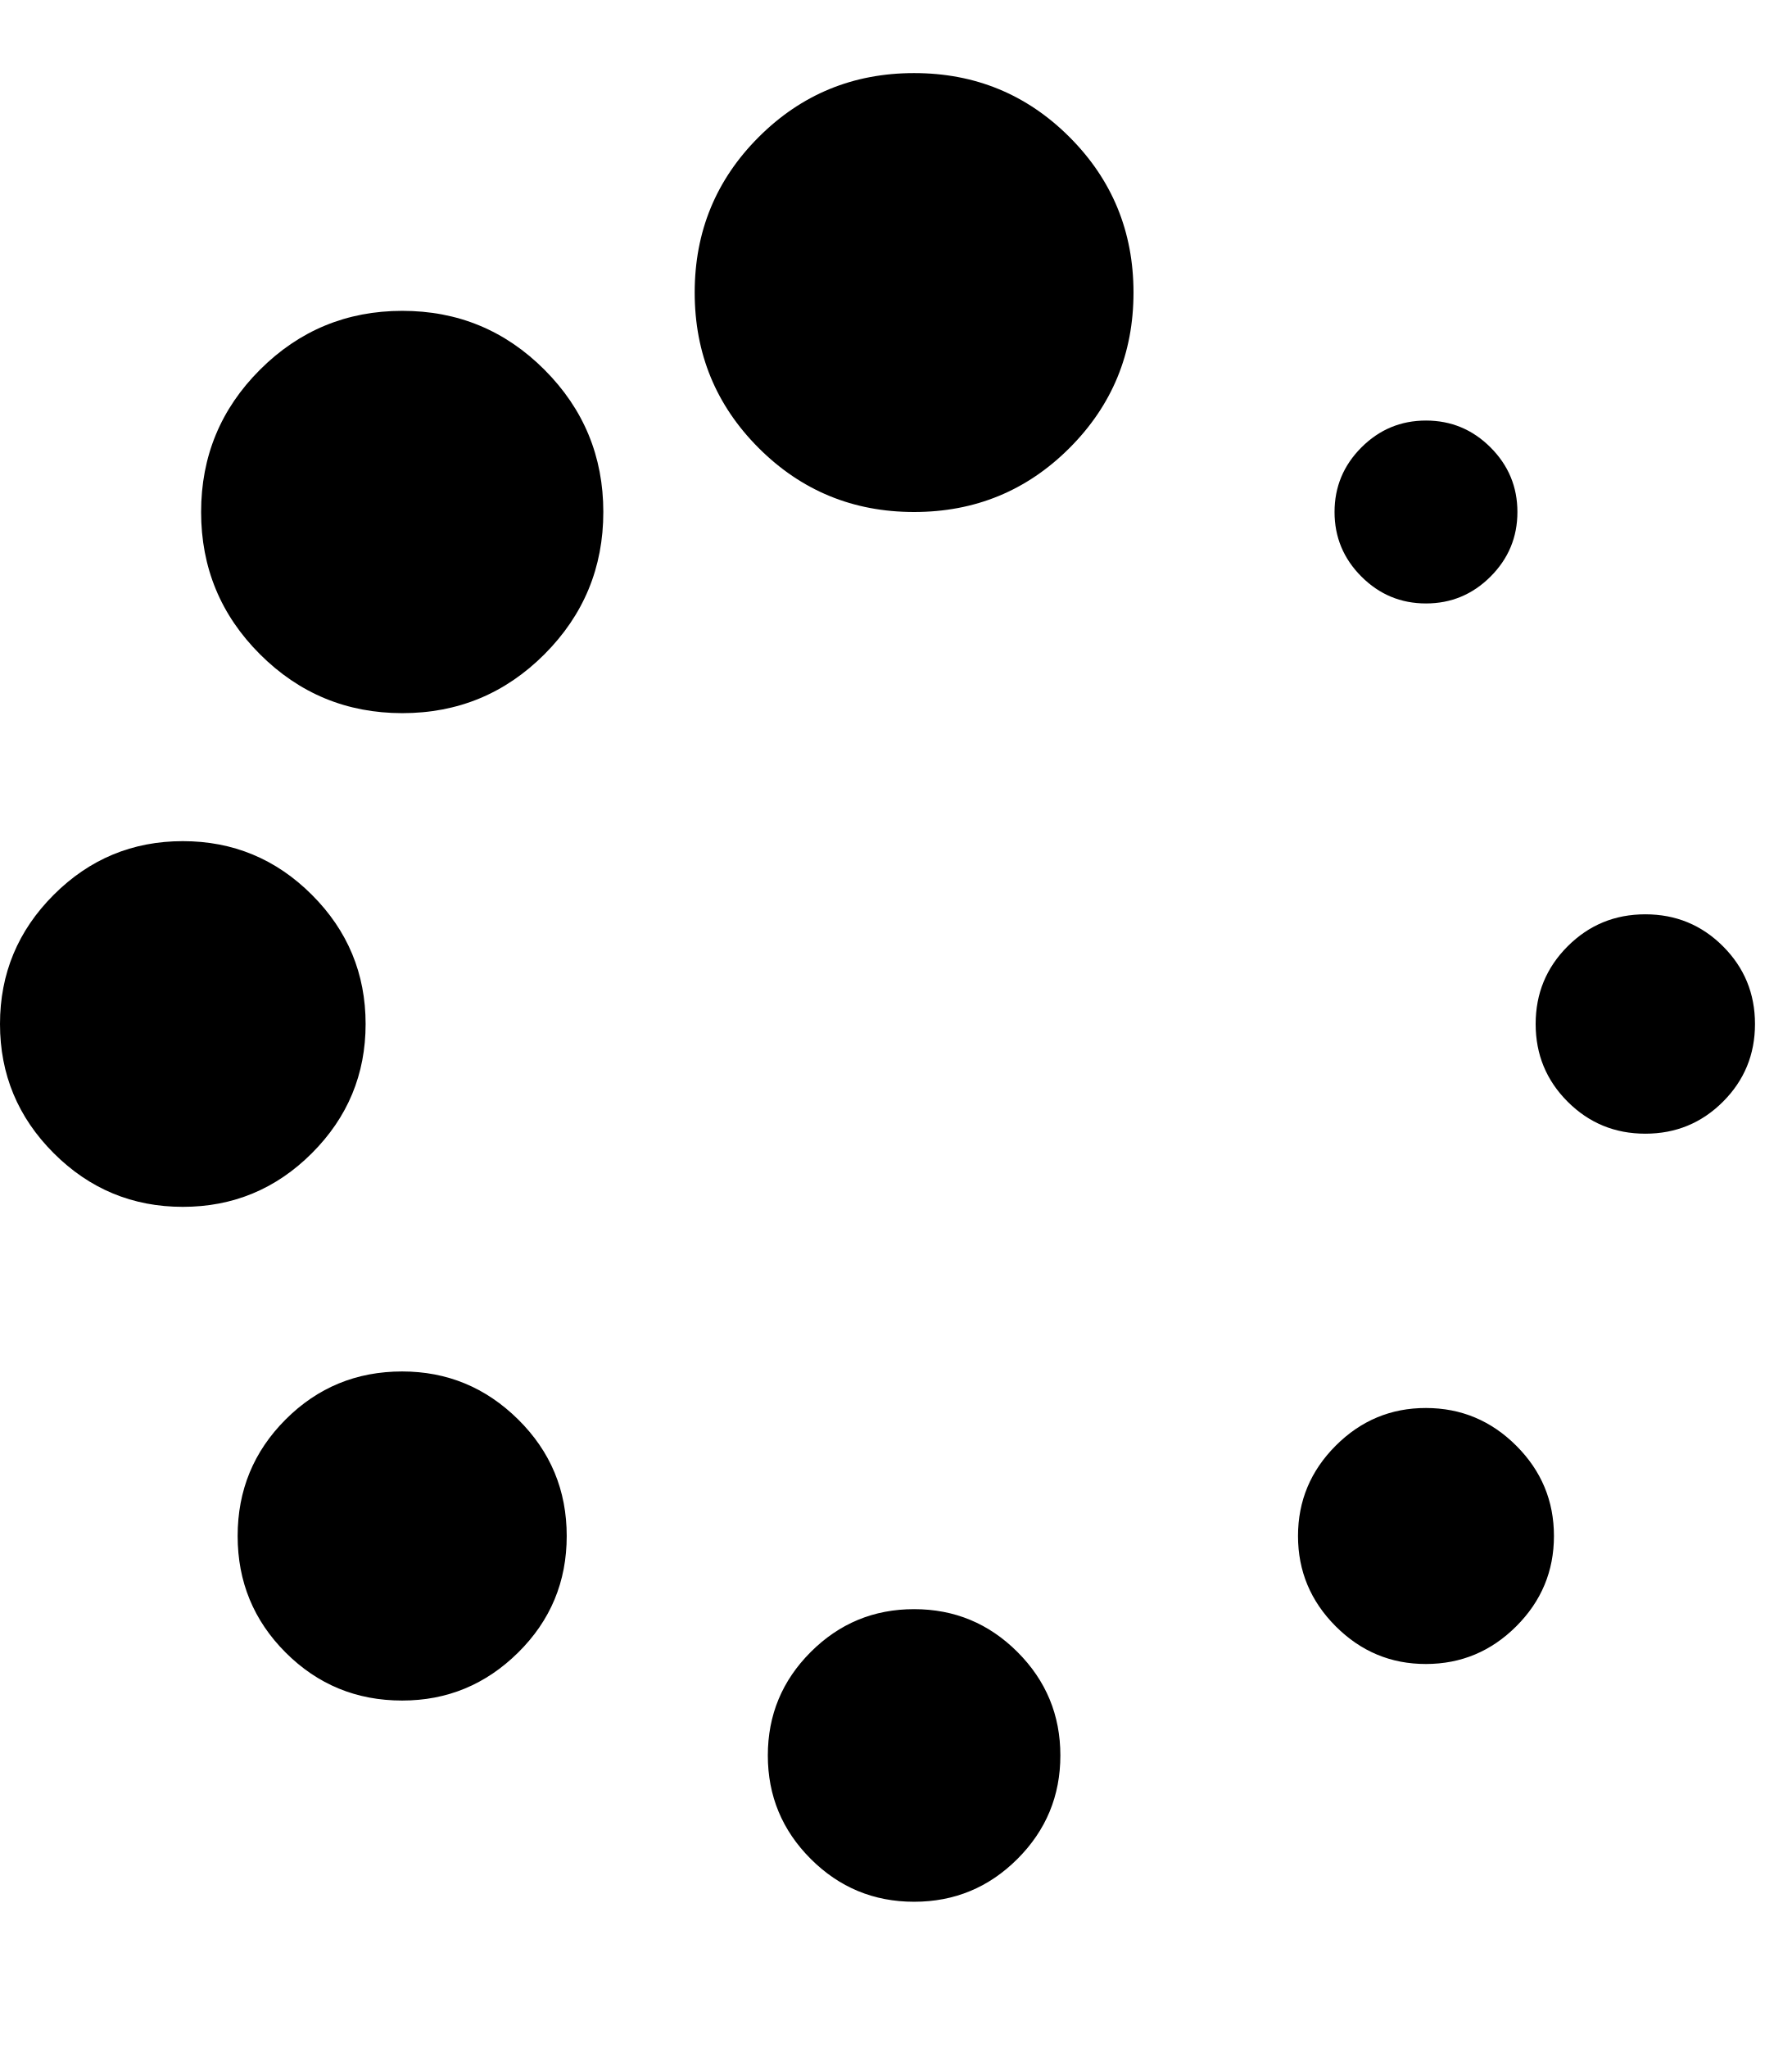
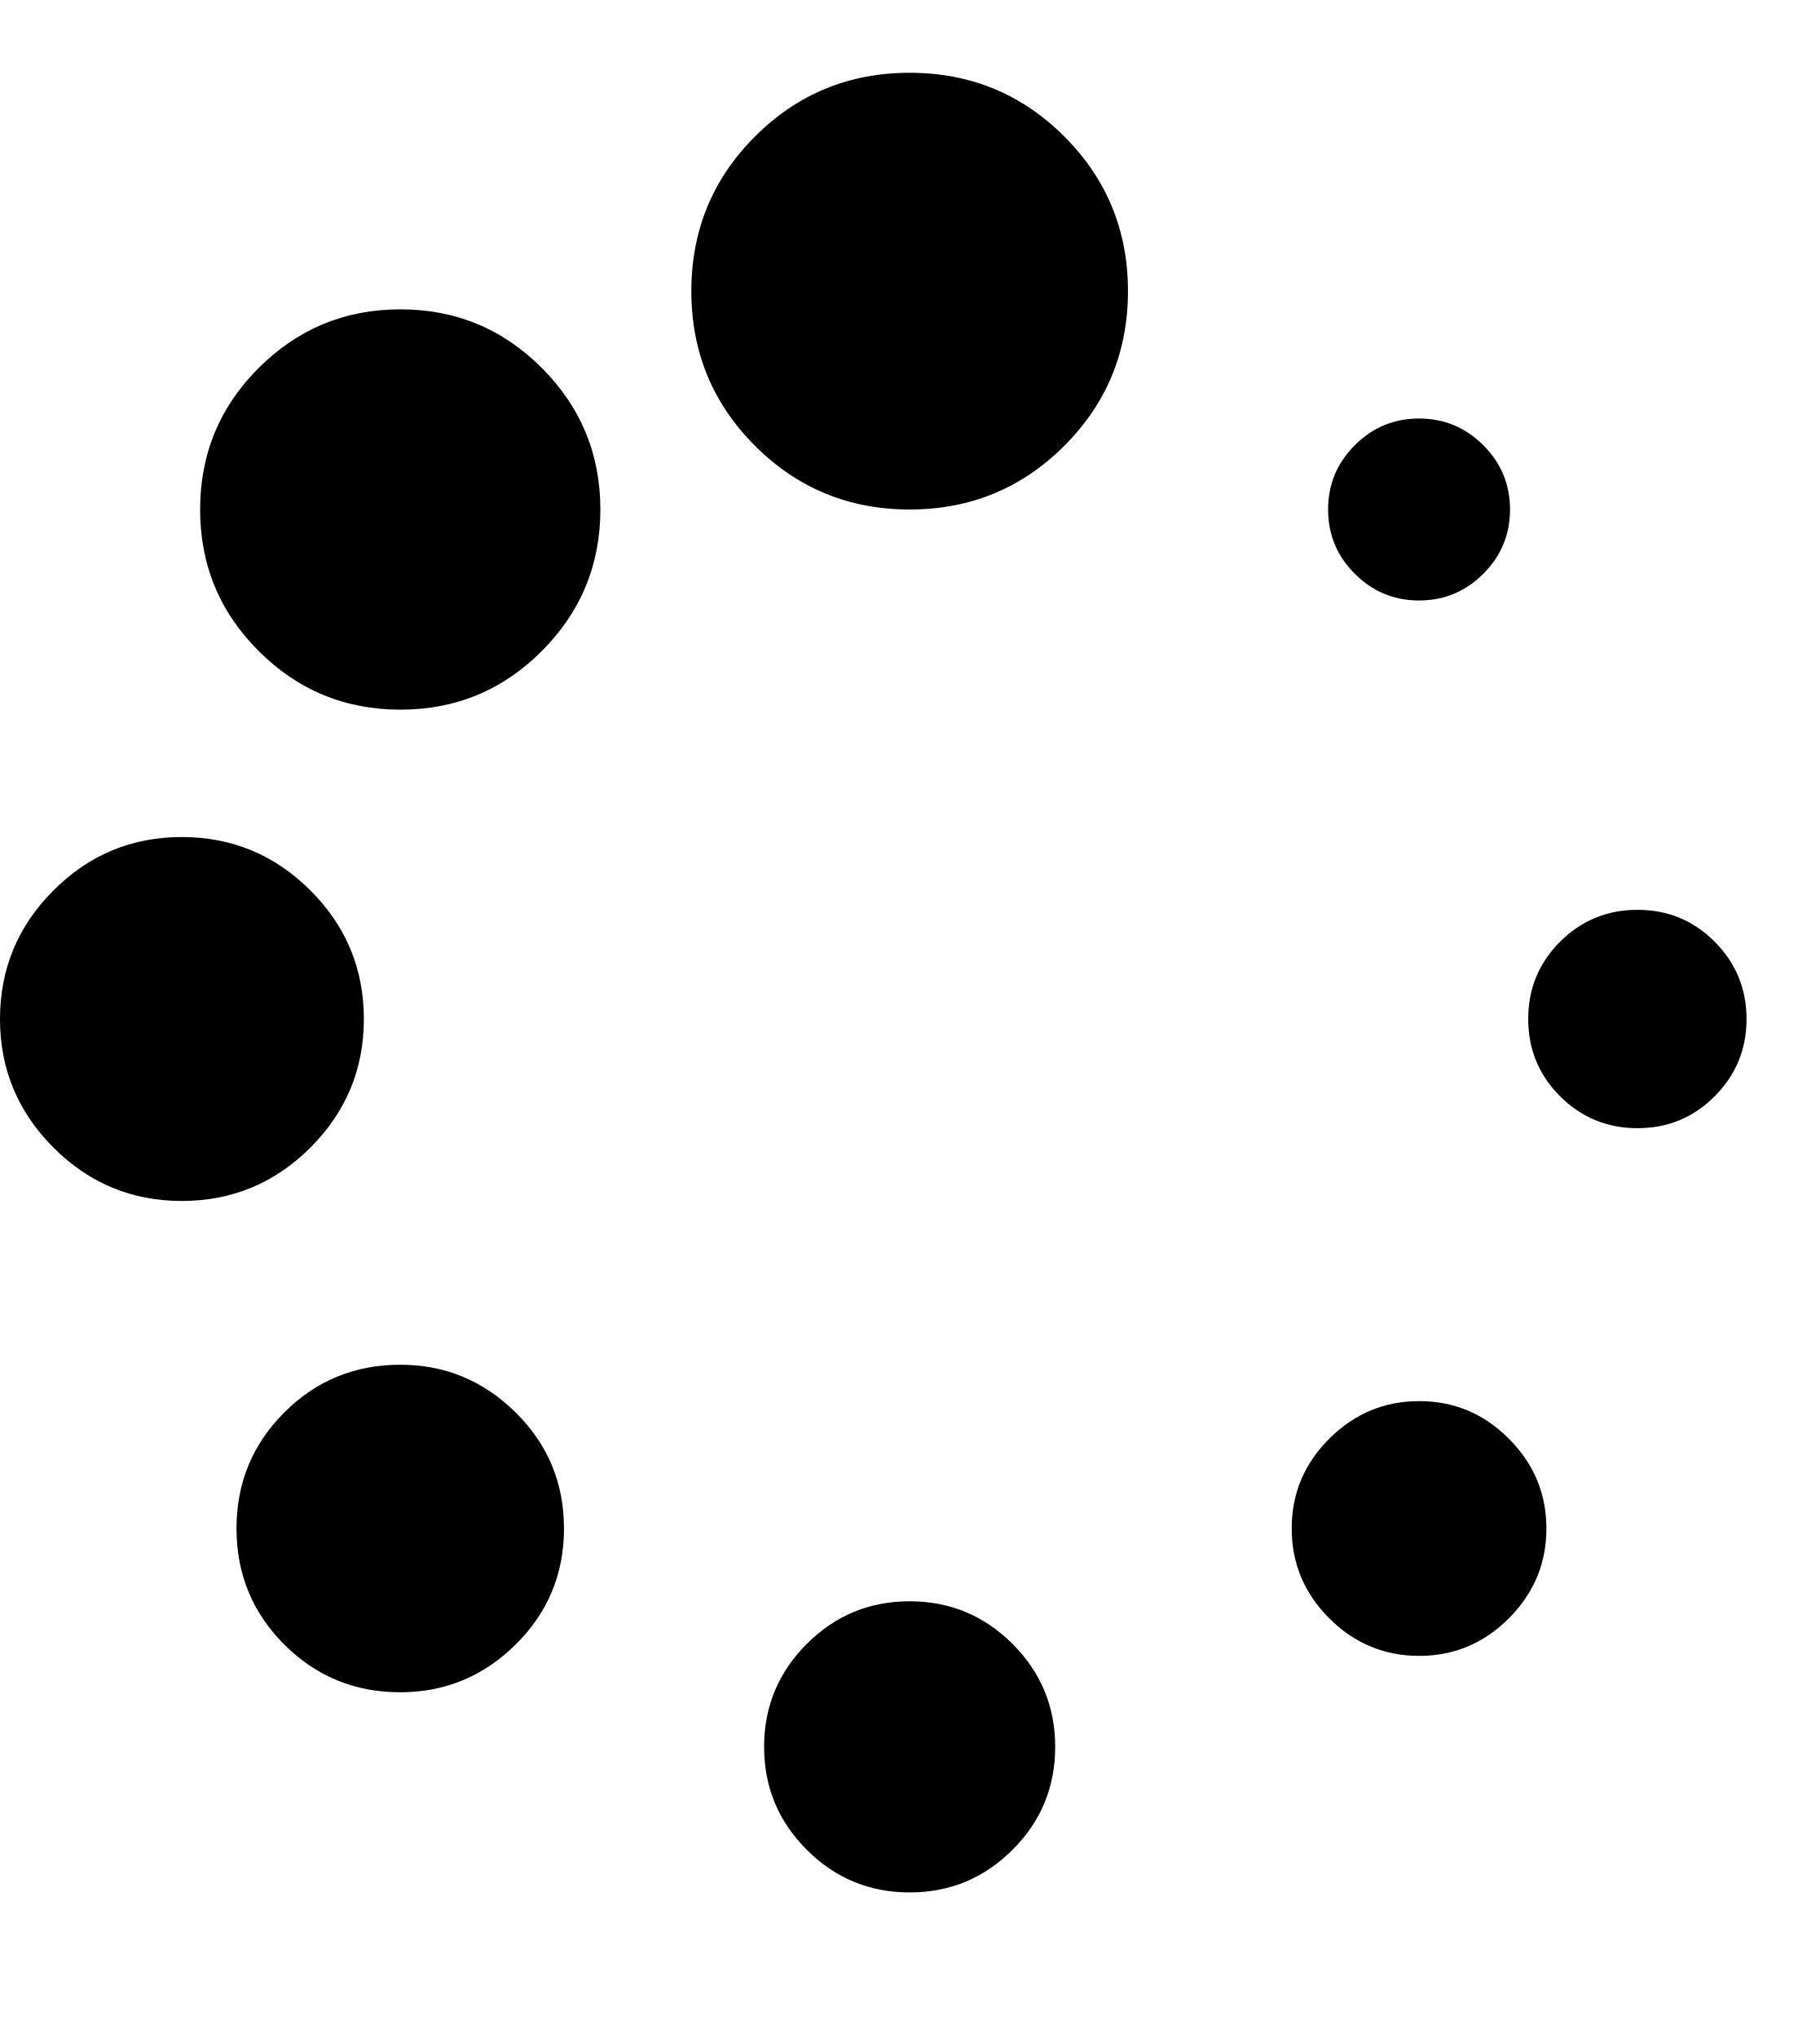
- <svg xmlns="http://www.w3.org/2000/svg" version="1.1" width="28" height="32" viewBox="0 0 28 32">
-   <path fill="#000000" d="M0 16q0-1.179 0.839-2.018t2.018-0.839 2.018 0.839 0.839 2.018-0.839 2.018-2.018 0.839-2.018-0.839-0.839-2.018zM3.143 8q0-1.304 0.92-2.223t2.223-0.92 2.223 0.92 0.92 2.223-0.92 2.223-2.223 0.92-2.223-0.92-0.92-2.223zM3.714 24q0-1.071 0.75-1.821t1.821-0.75q1.054 0 1.813 0.75t0.759 1.821-0.759 1.821-1.813 0.75q-1.071 0-1.821-0.75t-0.75-1.821zM10.857 4.571q0-1.429 1-2.429t2.429-1 2.429 1 1 2.429-1 2.429-2.429 1-2.429-1-1-2.429zM12 27.429q0-0.946 0.67-1.616t1.616-0.67 1.616 0.67 0.67 1.616-0.67 1.616-1.616 0.67-1.616-0.67-0.67-1.616zM20.286 24q0-0.821 0.589-1.411t1.411-0.589 1.411 0.589 0.589 1.411-0.589 1.411-1.411 0.589-1.411-0.589-0.589-1.411zM20.857 8q0-0.589 0.42-1.009t1.009-0.42 1.009 0.42 0.42 1.009-0.42 1.009-1.009 0.42-1.009-0.42-0.42-1.009zM24 16q0-0.714 0.5-1.214t1.214-0.5 1.214 0.5 0.5 1.214-0.5 1.214-1.214 0.5-1.214-0.5-0.5-1.214z" />
+ <svg xmlns="http://www.w3.org/2000/svg" version="1.1" width="25" height="28" viewBox="0 0 25 28">
+   <path d="M0 14q0-1.031 0.734-1.766t1.766-0.734 1.766 0.734 0.734 1.766-0.734 1.766-1.766 0.734-1.766-0.734-0.734-1.766zM2.75 7q0-1.141 0.805-1.945t1.945-0.805 1.945 0.805 0.805 1.945-0.805 1.945-1.945 0.805-1.945-0.805-0.805-1.945zM3.25 21q0-0.938 0.656-1.594t1.594-0.656q0.922 0 1.586 0.656t0.664 1.594-0.664 1.594-1.586 0.656q-0.938 0-1.594-0.656t-0.656-1.594zM9.5 4q0-1.25 0.875-2.125t2.125-0.875 2.125 0.875 0.875 2.125-0.875 2.125-2.125 0.875-2.125-0.875-0.875-2.125zM10.5 24q0-0.828 0.586-1.414t1.414-0.586 1.414 0.586 0.586 1.414-0.586 1.414-1.414 0.586-1.414-0.586-0.586-1.414zM17.75 21q0-0.719 0.516-1.234t1.234-0.516 1.234 0.516 0.516 1.234-0.516 1.234-1.234 0.516-1.234-0.516-0.516-1.234zM18.25 7q0-0.516 0.367-0.883t0.883-0.367 0.883 0.367 0.367 0.883-0.367 0.883-0.883 0.367-0.883-0.367-0.367-0.883zM21 14q0-0.625 0.438-1.062t1.062-0.438 1.062 0.438 0.438 1.062-0.438 1.062-1.062 0.438-1.062-0.438-0.438-1.062z" />
</svg>
